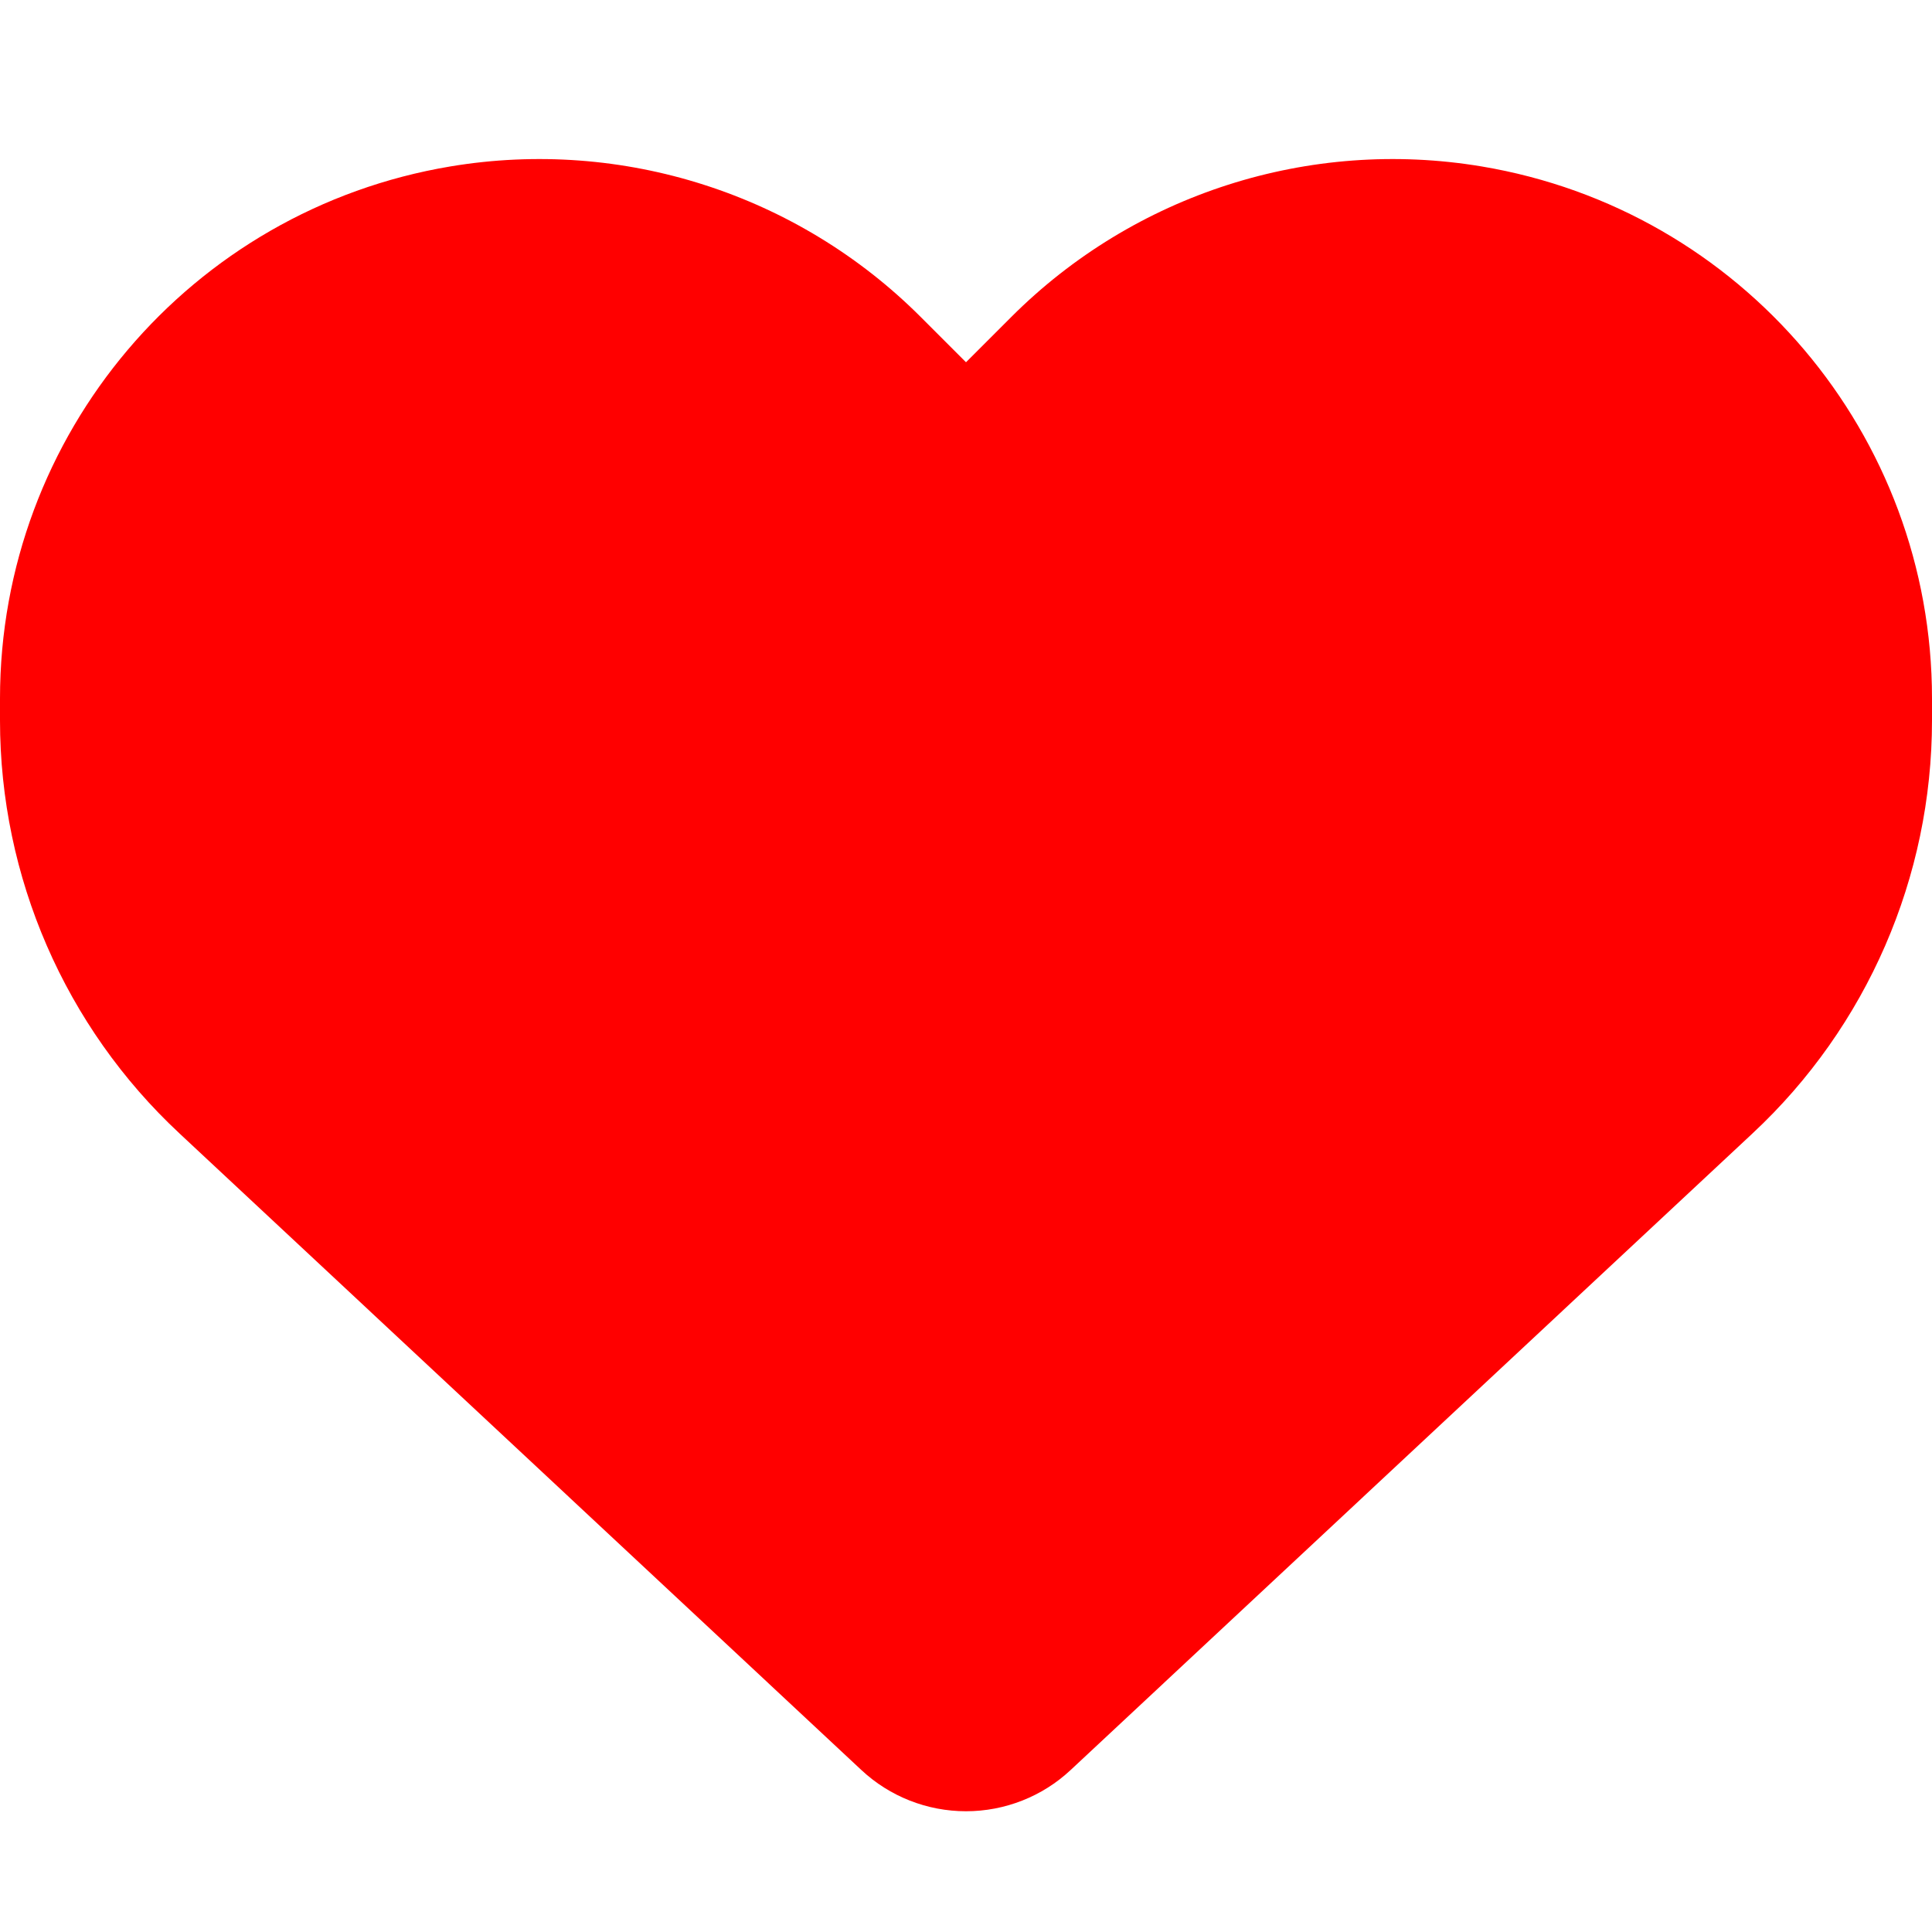
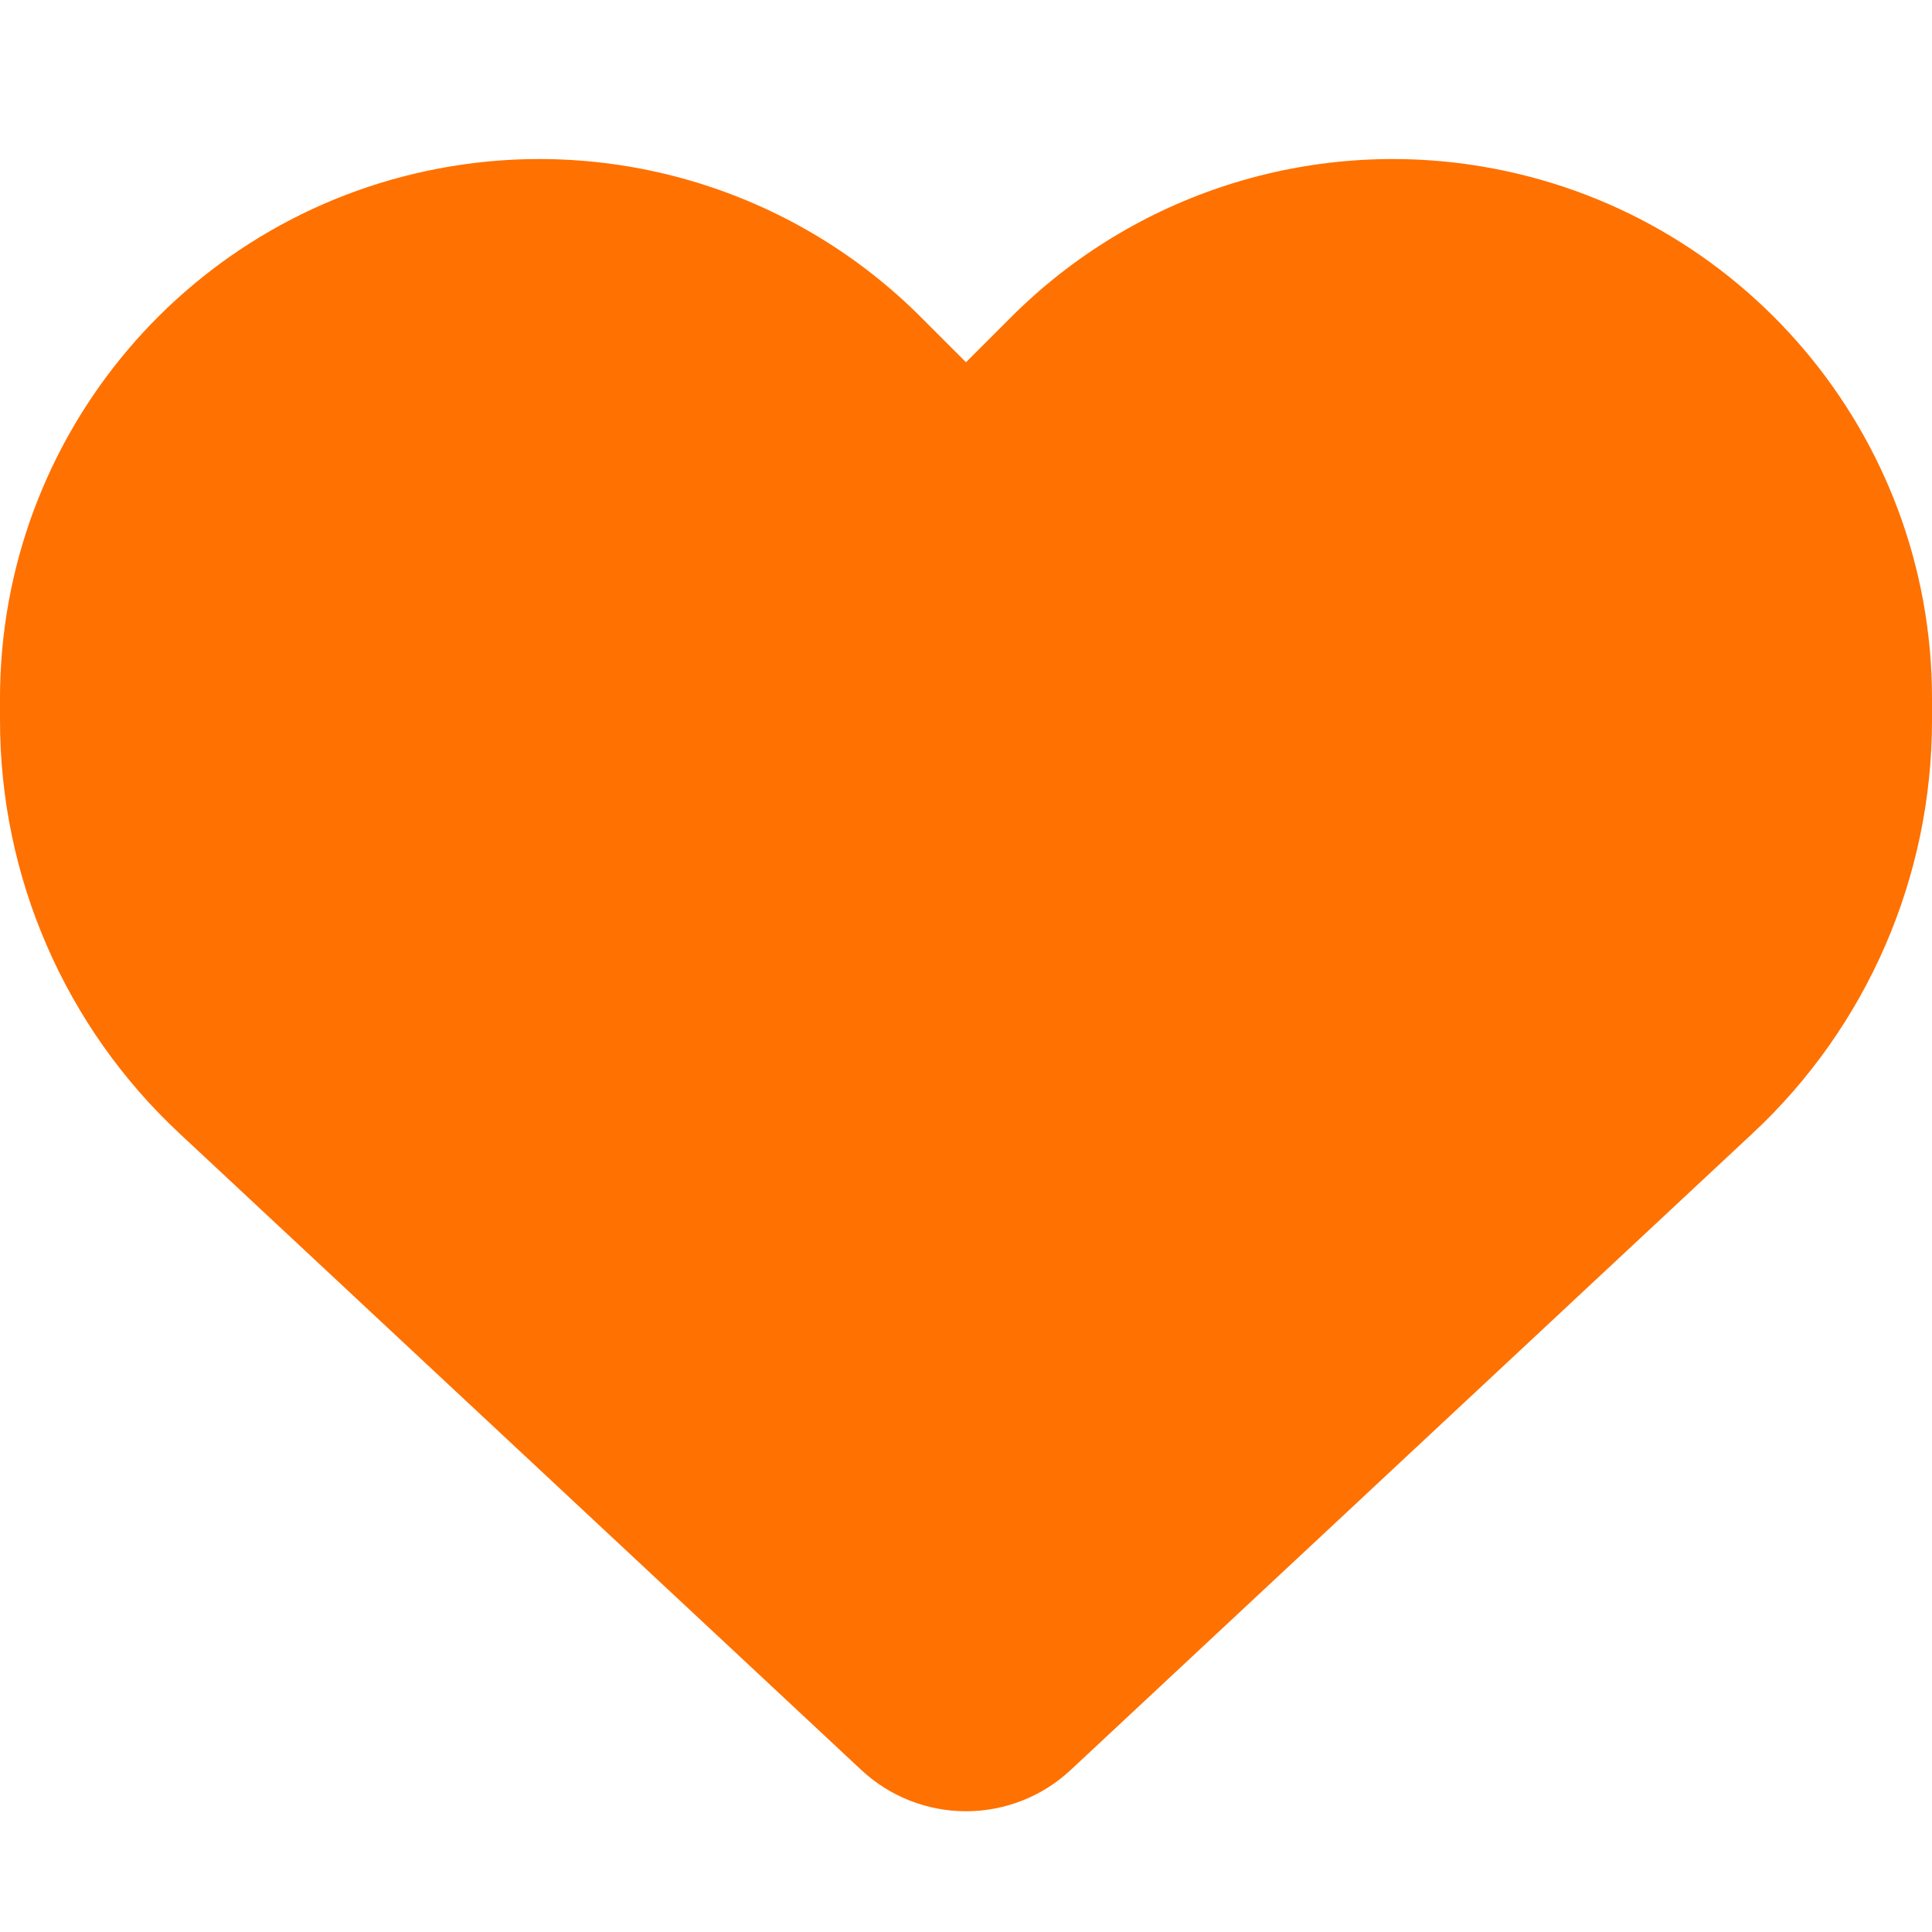
<svg xmlns="http://www.w3.org/2000/svg" viewBox="0 0 512 512">
-   <path d="M47.6 300.4L228.3 469.1c7.5 7 17.4 10.9 27.7 10.9s20.2-3.9 27.7-10.9L464.4 300.4c30.4-28.3 47.6-68 47.6-109.5v-5.8c0-69.9-50.5-129.5-119.4-141C347 36.5 300.6 51.4 268 84L256 96 244 84c-32.6-32.6-79-47.5-124.6-39.9C50.5 55.6 0 115.2 0 185.1v5.8c0 41.5 17.2 81.2 47.6 109.5z" fill="red" />
+   <path d="M47.6 300.4L228.3 469.1c7.5 7 17.4 10.9 27.7 10.9s20.2-3.9 27.7-10.9L464.4 300.4c30.4-28.3 47.6-68 47.6-109.5v-5.8c0-69.9-50.5-129.5-119.4-141C347 36.5 300.6 51.4 268 84L256 96 244 84c-32.6-32.6-79-47.5-124.6-39.9C50.5 55.6 0 115.2 0 185.1v5.8c0 41.5 17.2 81.2 47.6 109.5z" fill="#ff7100" />
</svg>
